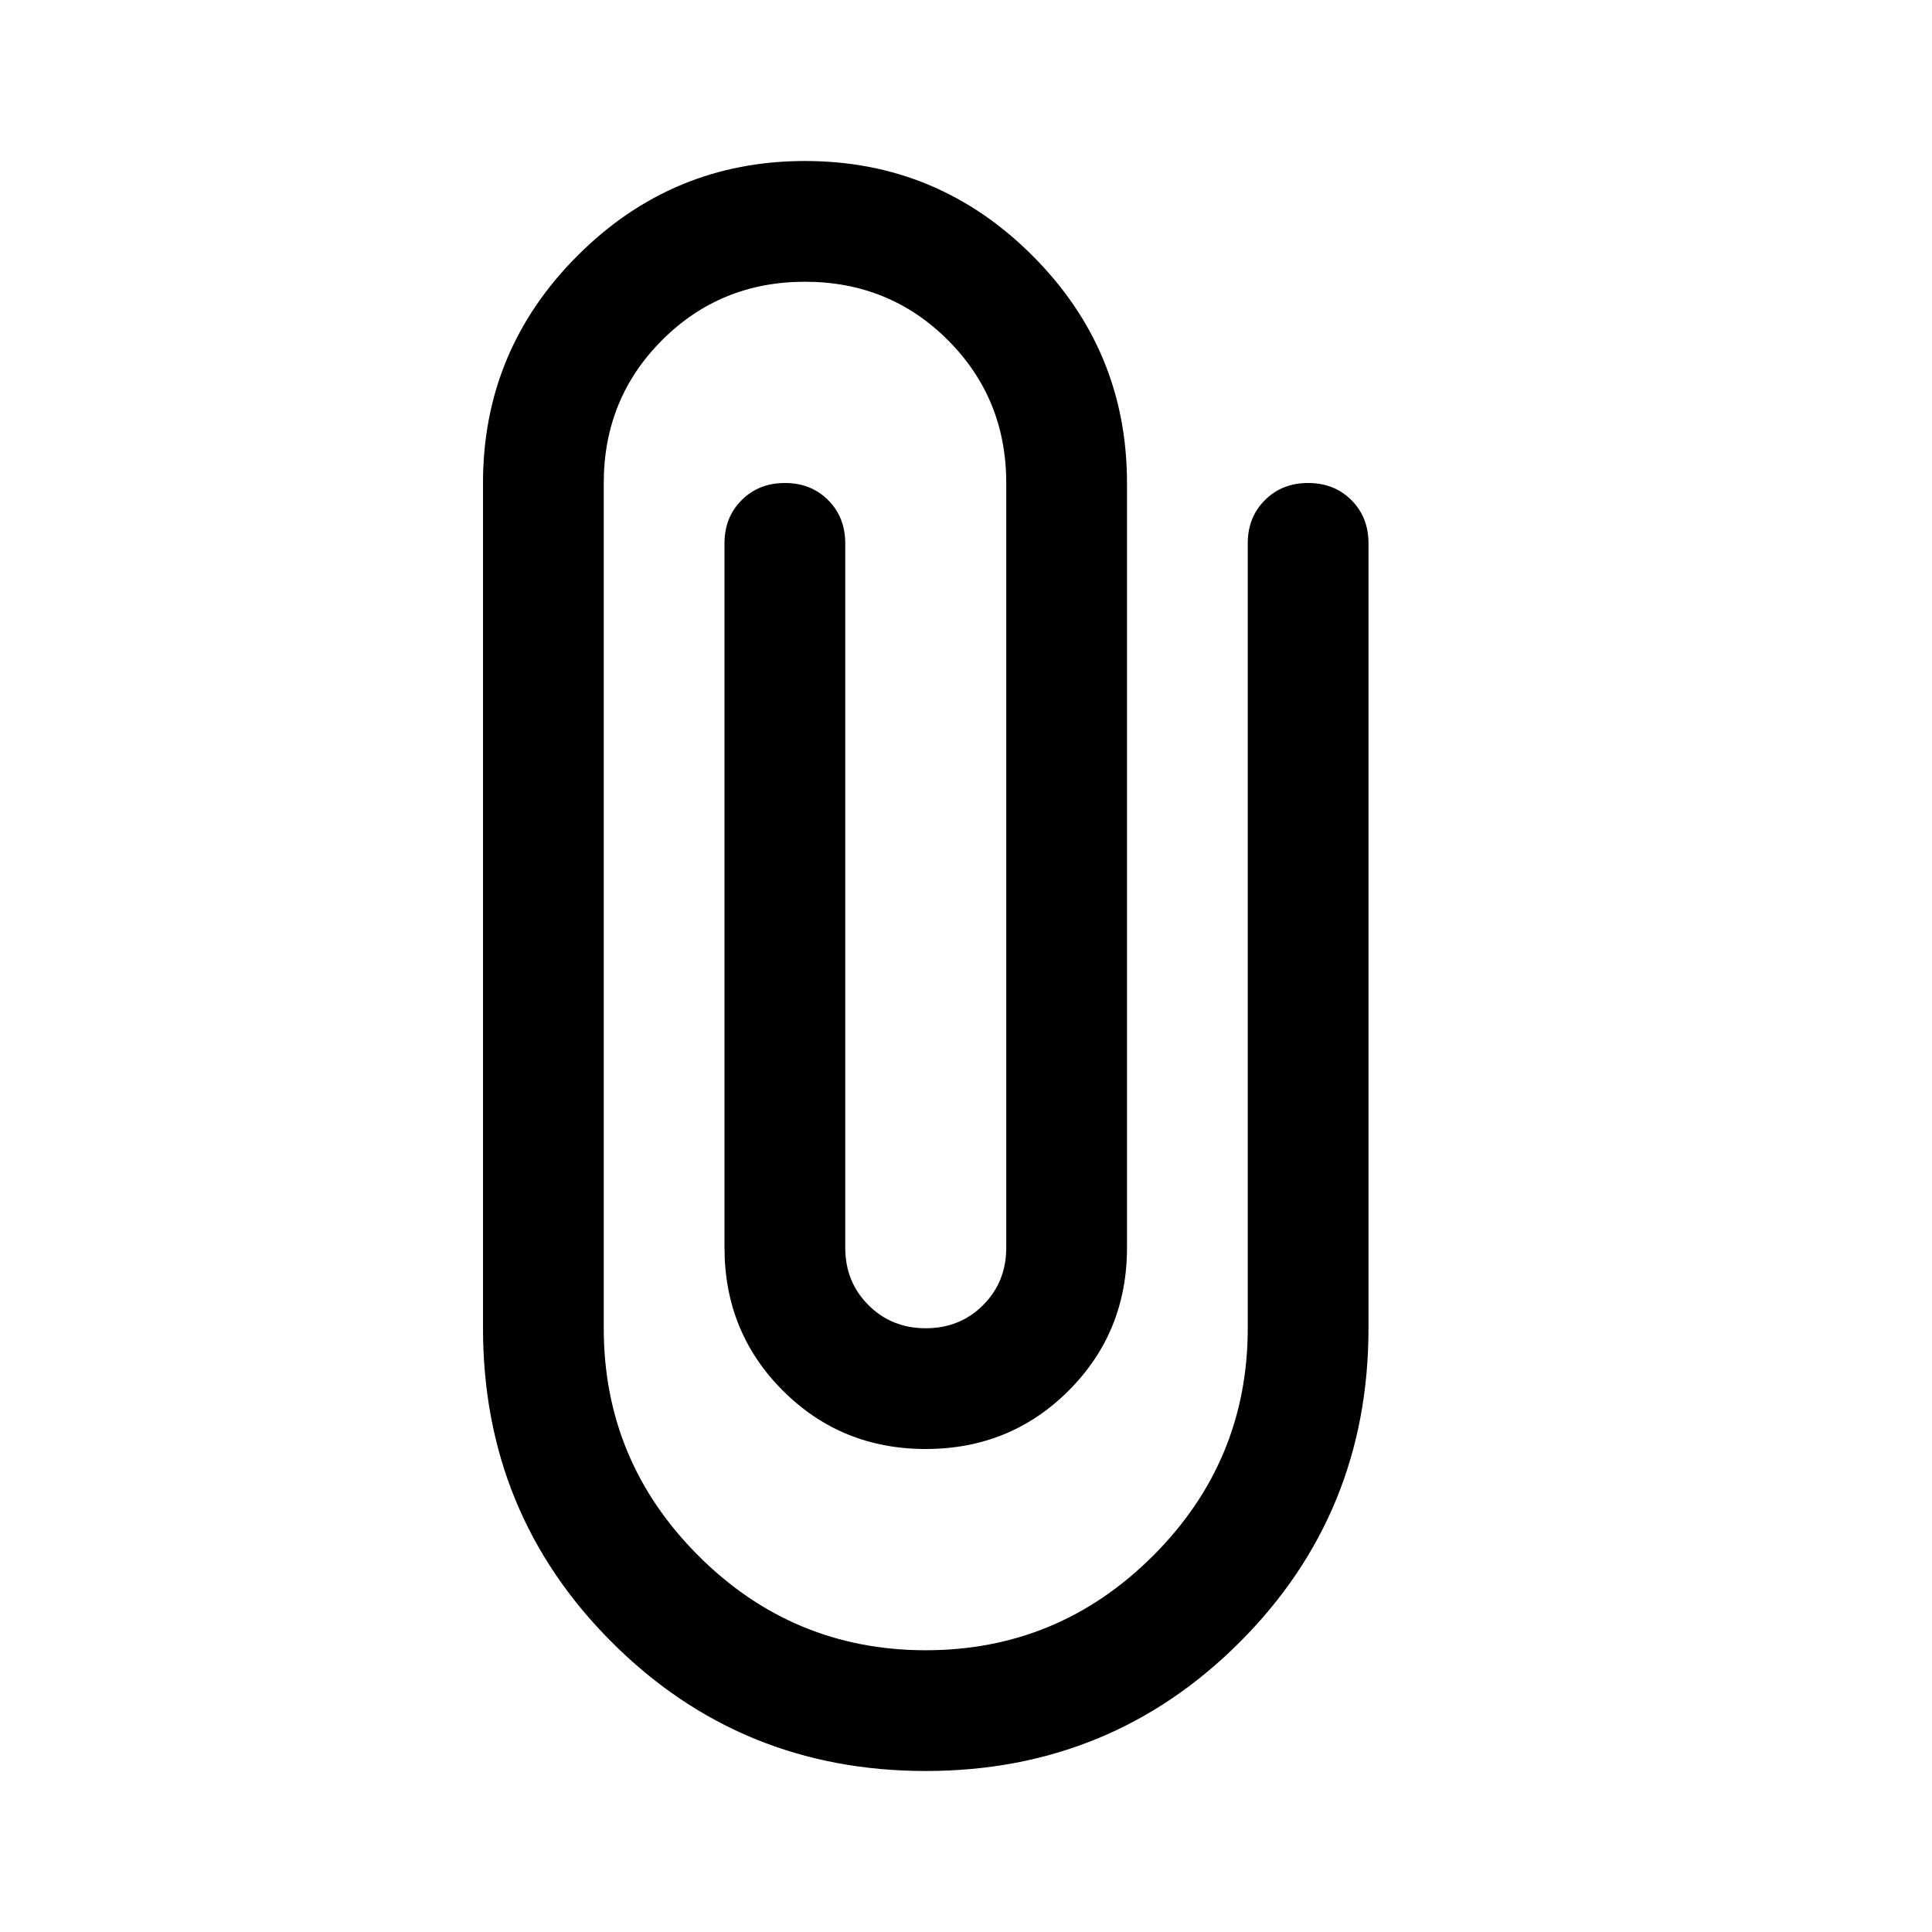
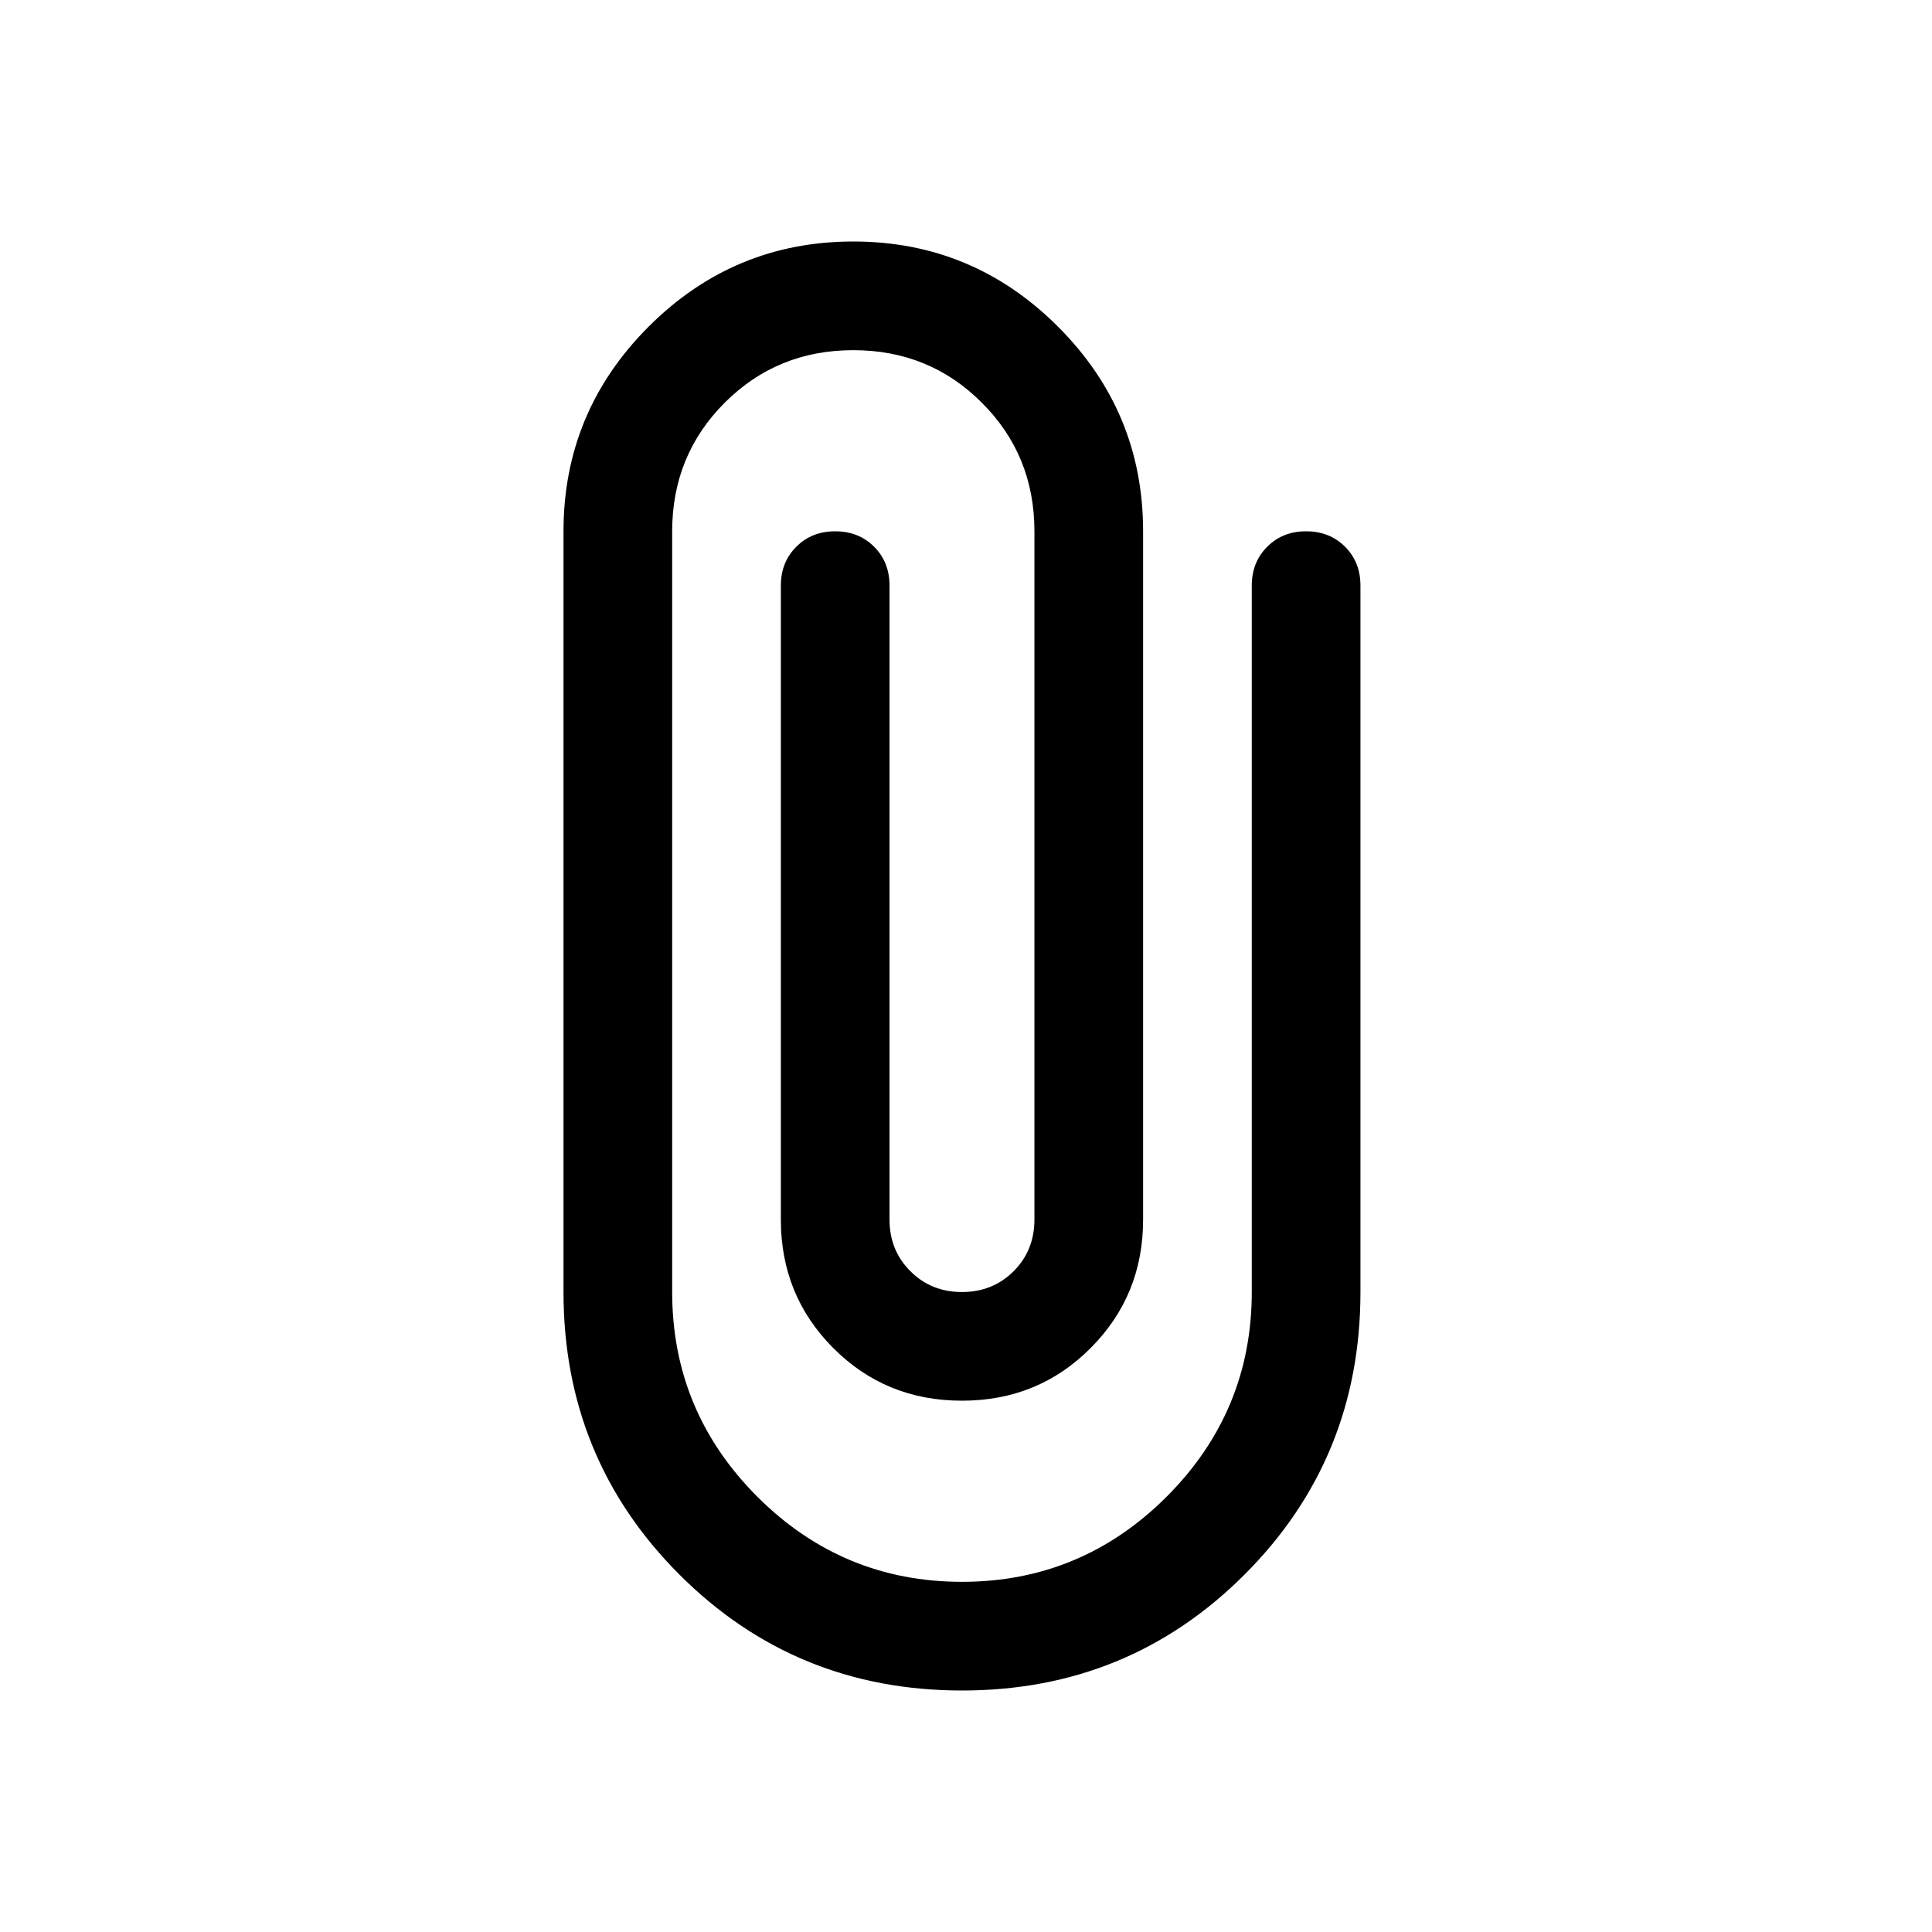
<svg xmlns="http://www.w3.org/2000/svg" width="24" height="24" viewBox="0 0 24 24">
-   <path d="M11.5 22C9.967 22 8.667 21.467 7.6 20.4C6.533 19.333 6 18.033 6 16.5V6C6 4.9 6.392 3.958 7.175 3.175C7.958 2.392 8.9 2 10 2C11.1 2 12.042 2.392 12.825 3.175C13.608 3.958 14 4.9 14 6V15.5C14 16.2 13.758 16.792 13.275 17.275C12.792 17.758 12.2 18 11.5 18C10.8 18 10.208 17.758 9.725 17.275C9.242 16.792 9 16.2 9 15.5V6.75C9 6.533 9.071 6.354 9.213 6.213C9.354 6.071 9.533 6 9.75 6C9.967 6 10.146 6.071 10.288 6.213C10.429 6.354 10.5 6.533 10.5 6.75V15.5C10.5 15.783 10.596 16.021 10.788 16.212C10.979 16.404 11.217 16.5 11.5 16.5C11.783 16.5 12.021 16.404 12.213 16.212C12.404 16.021 12.5 15.783 12.5 15.5V6C12.5 5.3 12.258 4.708 11.775 4.225C11.292 3.742 10.7 3.5 10 3.5C9.3 3.5 8.708 3.742 8.225 4.225C7.742 4.708 7.5 5.3 7.5 6V16.5C7.5 17.6 7.892 18.542 8.675 19.325C9.458 20.108 10.4 20.5 11.5 20.5C12.6 20.5 13.542 20.108 14.325 19.325C15.108 18.542 15.5 17.6 15.5 16.5V6.75C15.5 6.533 15.571 6.354 15.713 6.213C15.854 6.071 16.033 6 16.25 6C16.467 6 16.646 6.071 16.788 6.213C16.929 6.354 17 6.533 17 6.75V16.5C17 18.033 16.467 19.333 15.4 20.4C14.333 21.467 13.033 22 11.5 22Z" fill="black" />
+   <path d="M11.95 21C10.57 21 9.4 20.52 8.44 19.56C7.48 18.6 7 17.43 7 16.05V6.6C7 5.61 7.353 4.763 8.057 4.058C8.762 3.353 9.61 3 10.6 3C11.59 3 12.438 3.353 13.143 4.058C13.848 4.763 14.2 5.61 14.2 6.6V15.15C14.2 15.78 13.982 16.312 13.547 16.747C13.113 17.183 12.58 17.4 11.95 17.4C11.32 17.4 10.787 17.183 10.352 16.747C9.918 16.312 9.7 15.78 9.7 15.15V7.275C9.7 7.08 9.764 6.919 9.892 6.792C10.019 6.664 10.18 6.6 10.375 6.6C10.57 6.6 10.731 6.664 10.859 6.792C10.986 6.919 11.05 7.08 11.05 7.275V15.15C11.05 15.405 11.136 15.619 11.309 15.791C11.481 15.964 11.695 16.05 11.95 16.05C12.205 16.05 12.419 15.964 12.592 15.791C12.764 15.619 12.85 15.405 12.85 15.15V6.6C12.85 5.97 12.633 5.438 12.197 5.003C11.762 4.567 11.23 4.35 10.6 4.35C9.97 4.35 9.438 4.567 9.002 5.003C8.568 5.438 8.35 5.97 8.35 6.6V16.05C8.35 17.04 8.703 17.887 9.408 18.593C10.113 19.297 10.96 19.65 11.95 19.65C12.94 19.65 13.787 19.297 14.492 18.593C15.197 17.887 15.55 17.04 15.55 16.05V7.275C15.55 7.08 15.614 6.919 15.742 6.792C15.869 6.664 16.03 6.6 16.225 6.6C16.42 6.6 16.581 6.664 16.709 6.792C16.836 6.919 16.9 7.08 16.9 7.275V16.05C16.9 17.43 16.42 18.6 15.46 19.56C14.5 20.52 13.33 21 11.95 21Z" fill="black" />
</svg>
